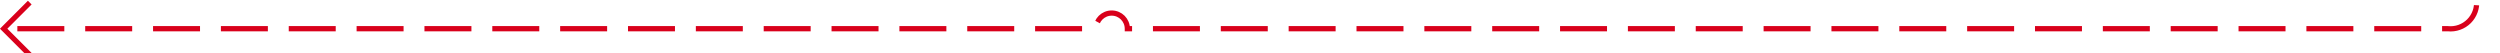
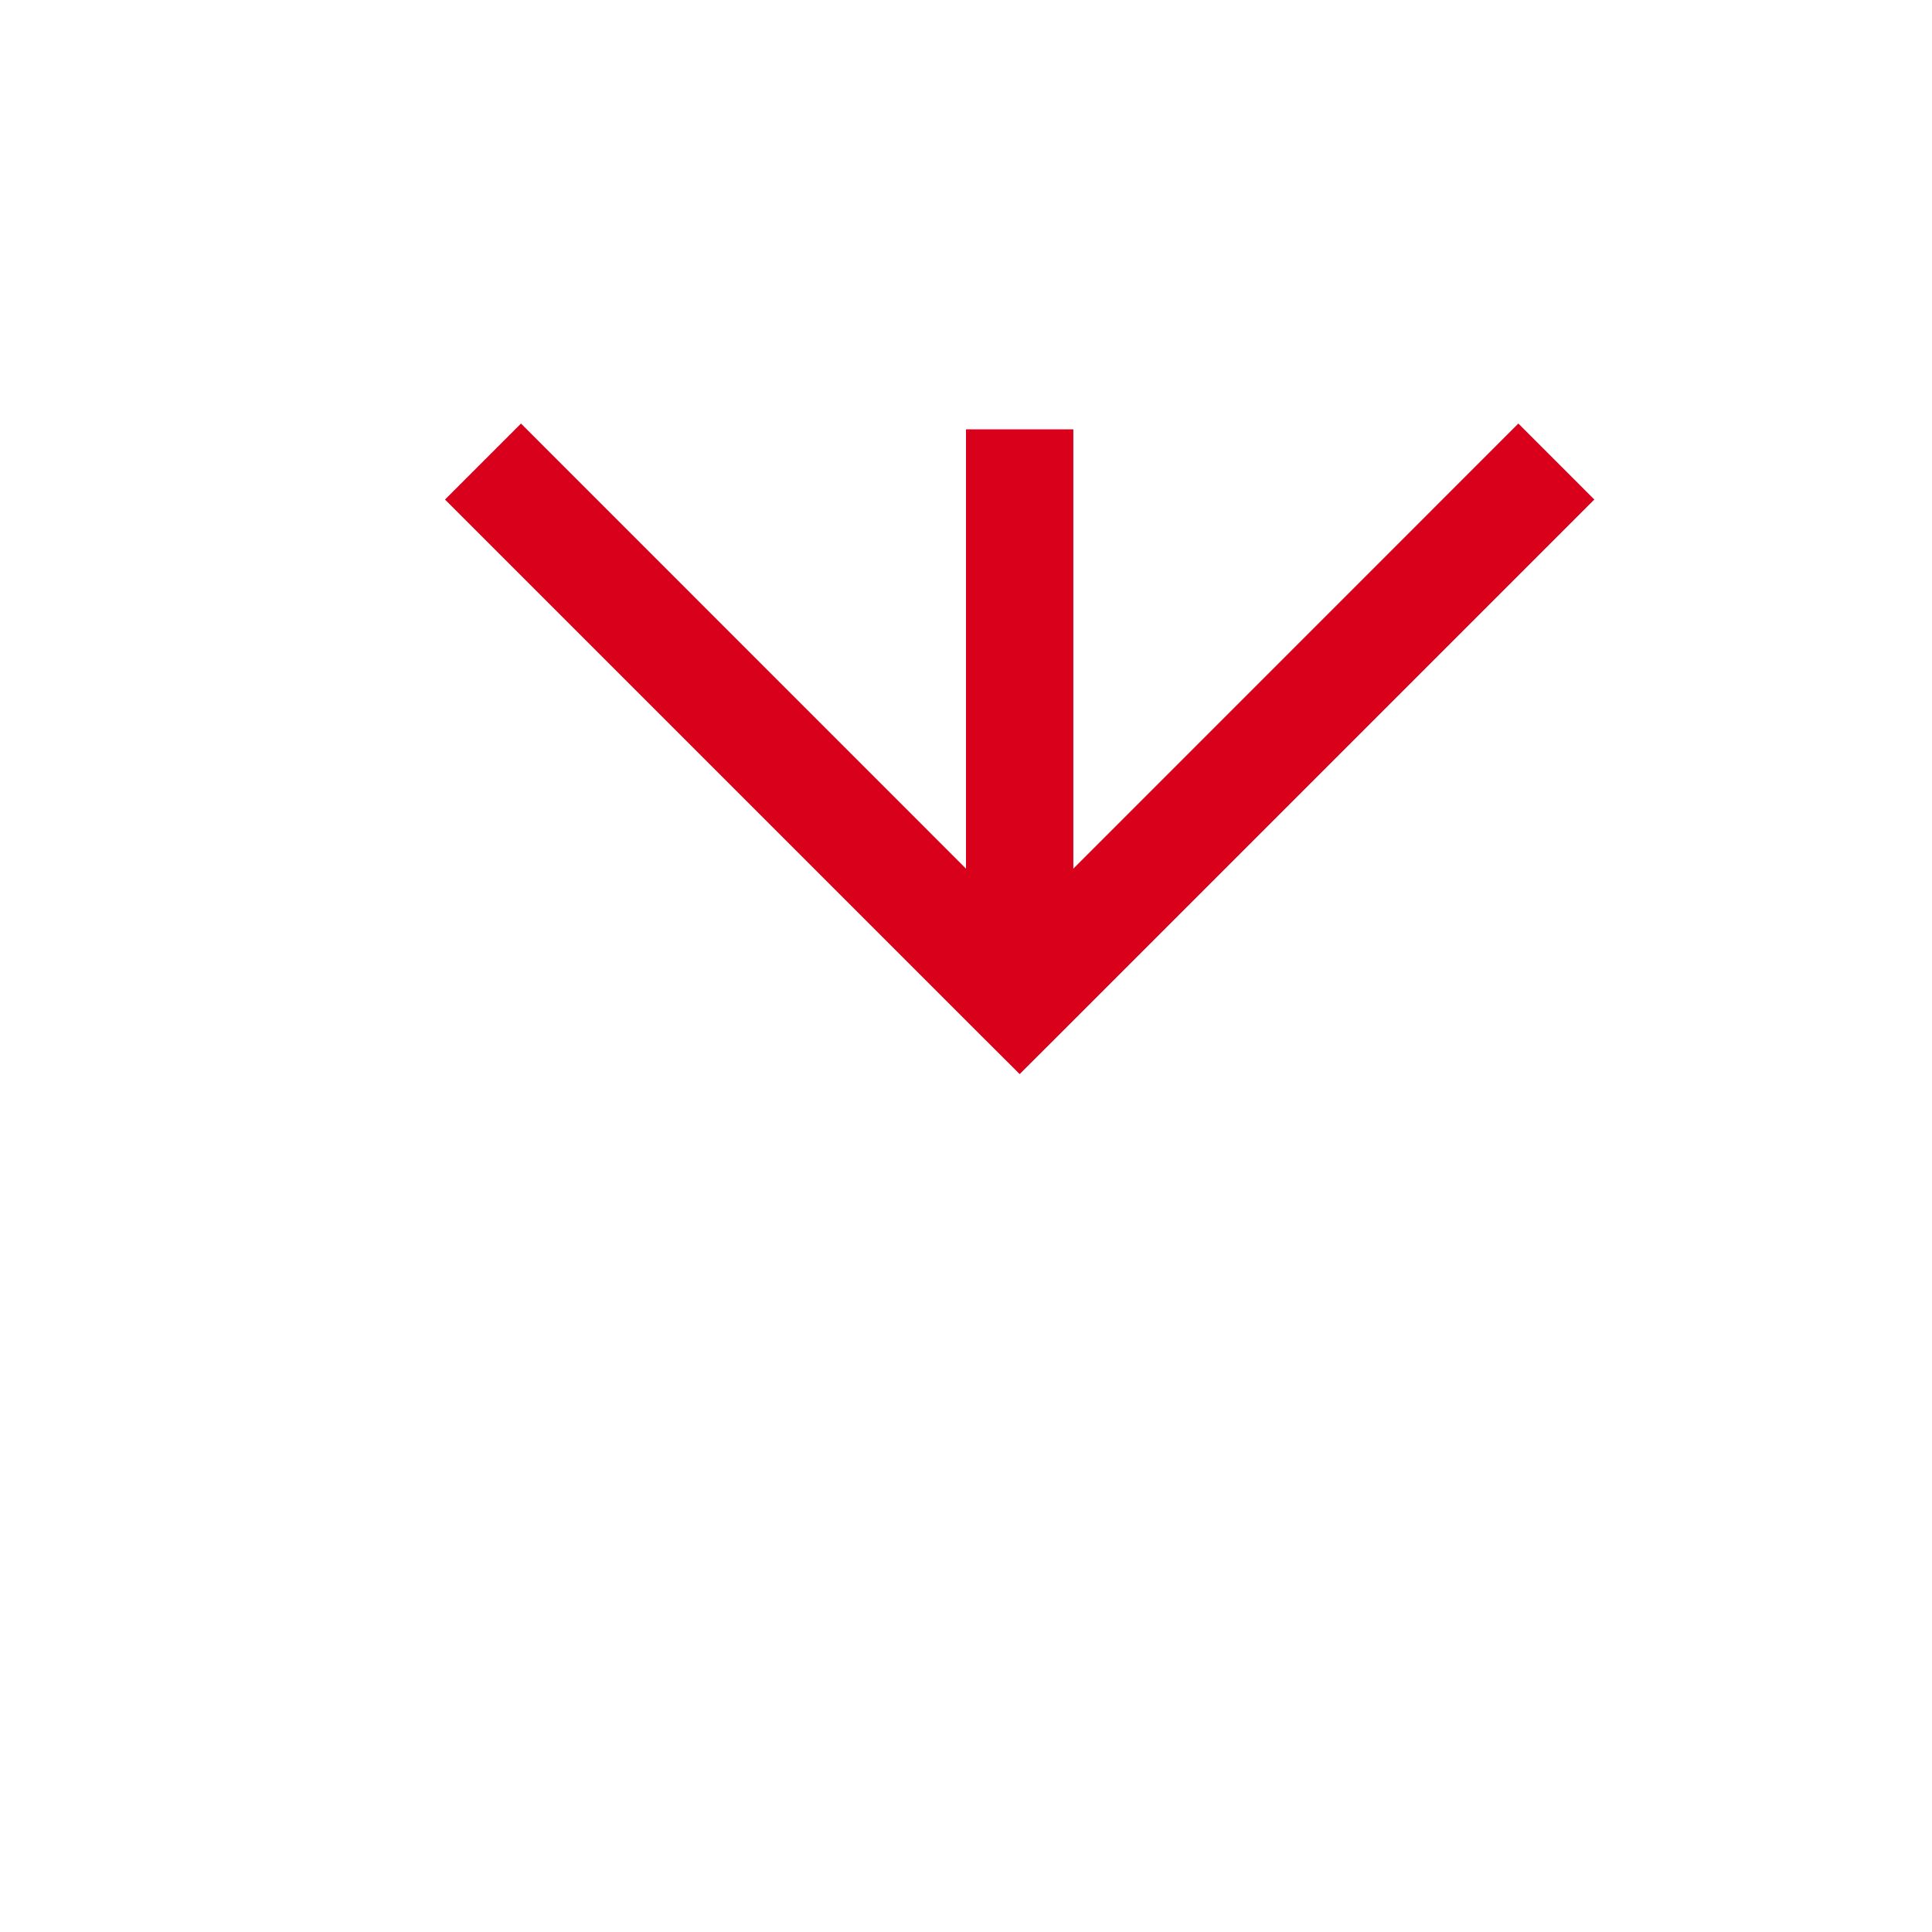
- <svg xmlns="http://www.w3.org/2000/svg" version="1.1" width="479px" height="10px" preserveAspectRatio="xMinYMid meet" viewBox="292 1206  479 8">
-   <path d="M 766.5 1128  L 766.5 1205  A 5 5 0 0 1 761 1210.5 L 508 1210.5  A 3 3 0 0 0 505 1207.5 A 3 3 0 0 0 502 1210.5 L 293 1210.5  " stroke-width="1" stroke-dasharray="9,4" stroke="#d9001b" fill="none" />
-   <path d="M 298.054 1215.146  L 293.407 1210.5  L 298.054 1205.854  L 297.346 1205.146  L 292.346 1210.146  L 291.993 1210.5  L 292.346 1210.854  L 297.346 1215.854  L 298.054 1215.146  Z " fill-rule="nonzero" fill="#d9001b" stroke="none" />
+ <svg xmlns="http://www.w3.org/2000/svg" version="1.1" width="18px" height="18px" preserveAspectRatio="xMinYMid meet" viewBox="213 109  18 16">
+   <path d="M 222.5 86  L 222.5 117  " stroke-width="1" stroke-dasharray="9,4" stroke="#d9001b" fill="none" />
+   <path d="M 227.146 111.946  L 222.5 116.593  L 217.854 111.946  L 217.146 112.654  L 222.146 117.654  L 222.5 118.007  L 222.854 117.654  L 227.854 112.654  L 227.146 111.946  Z " fill-rule="nonzero" fill="#d9001b" stroke="none" />
</svg>
